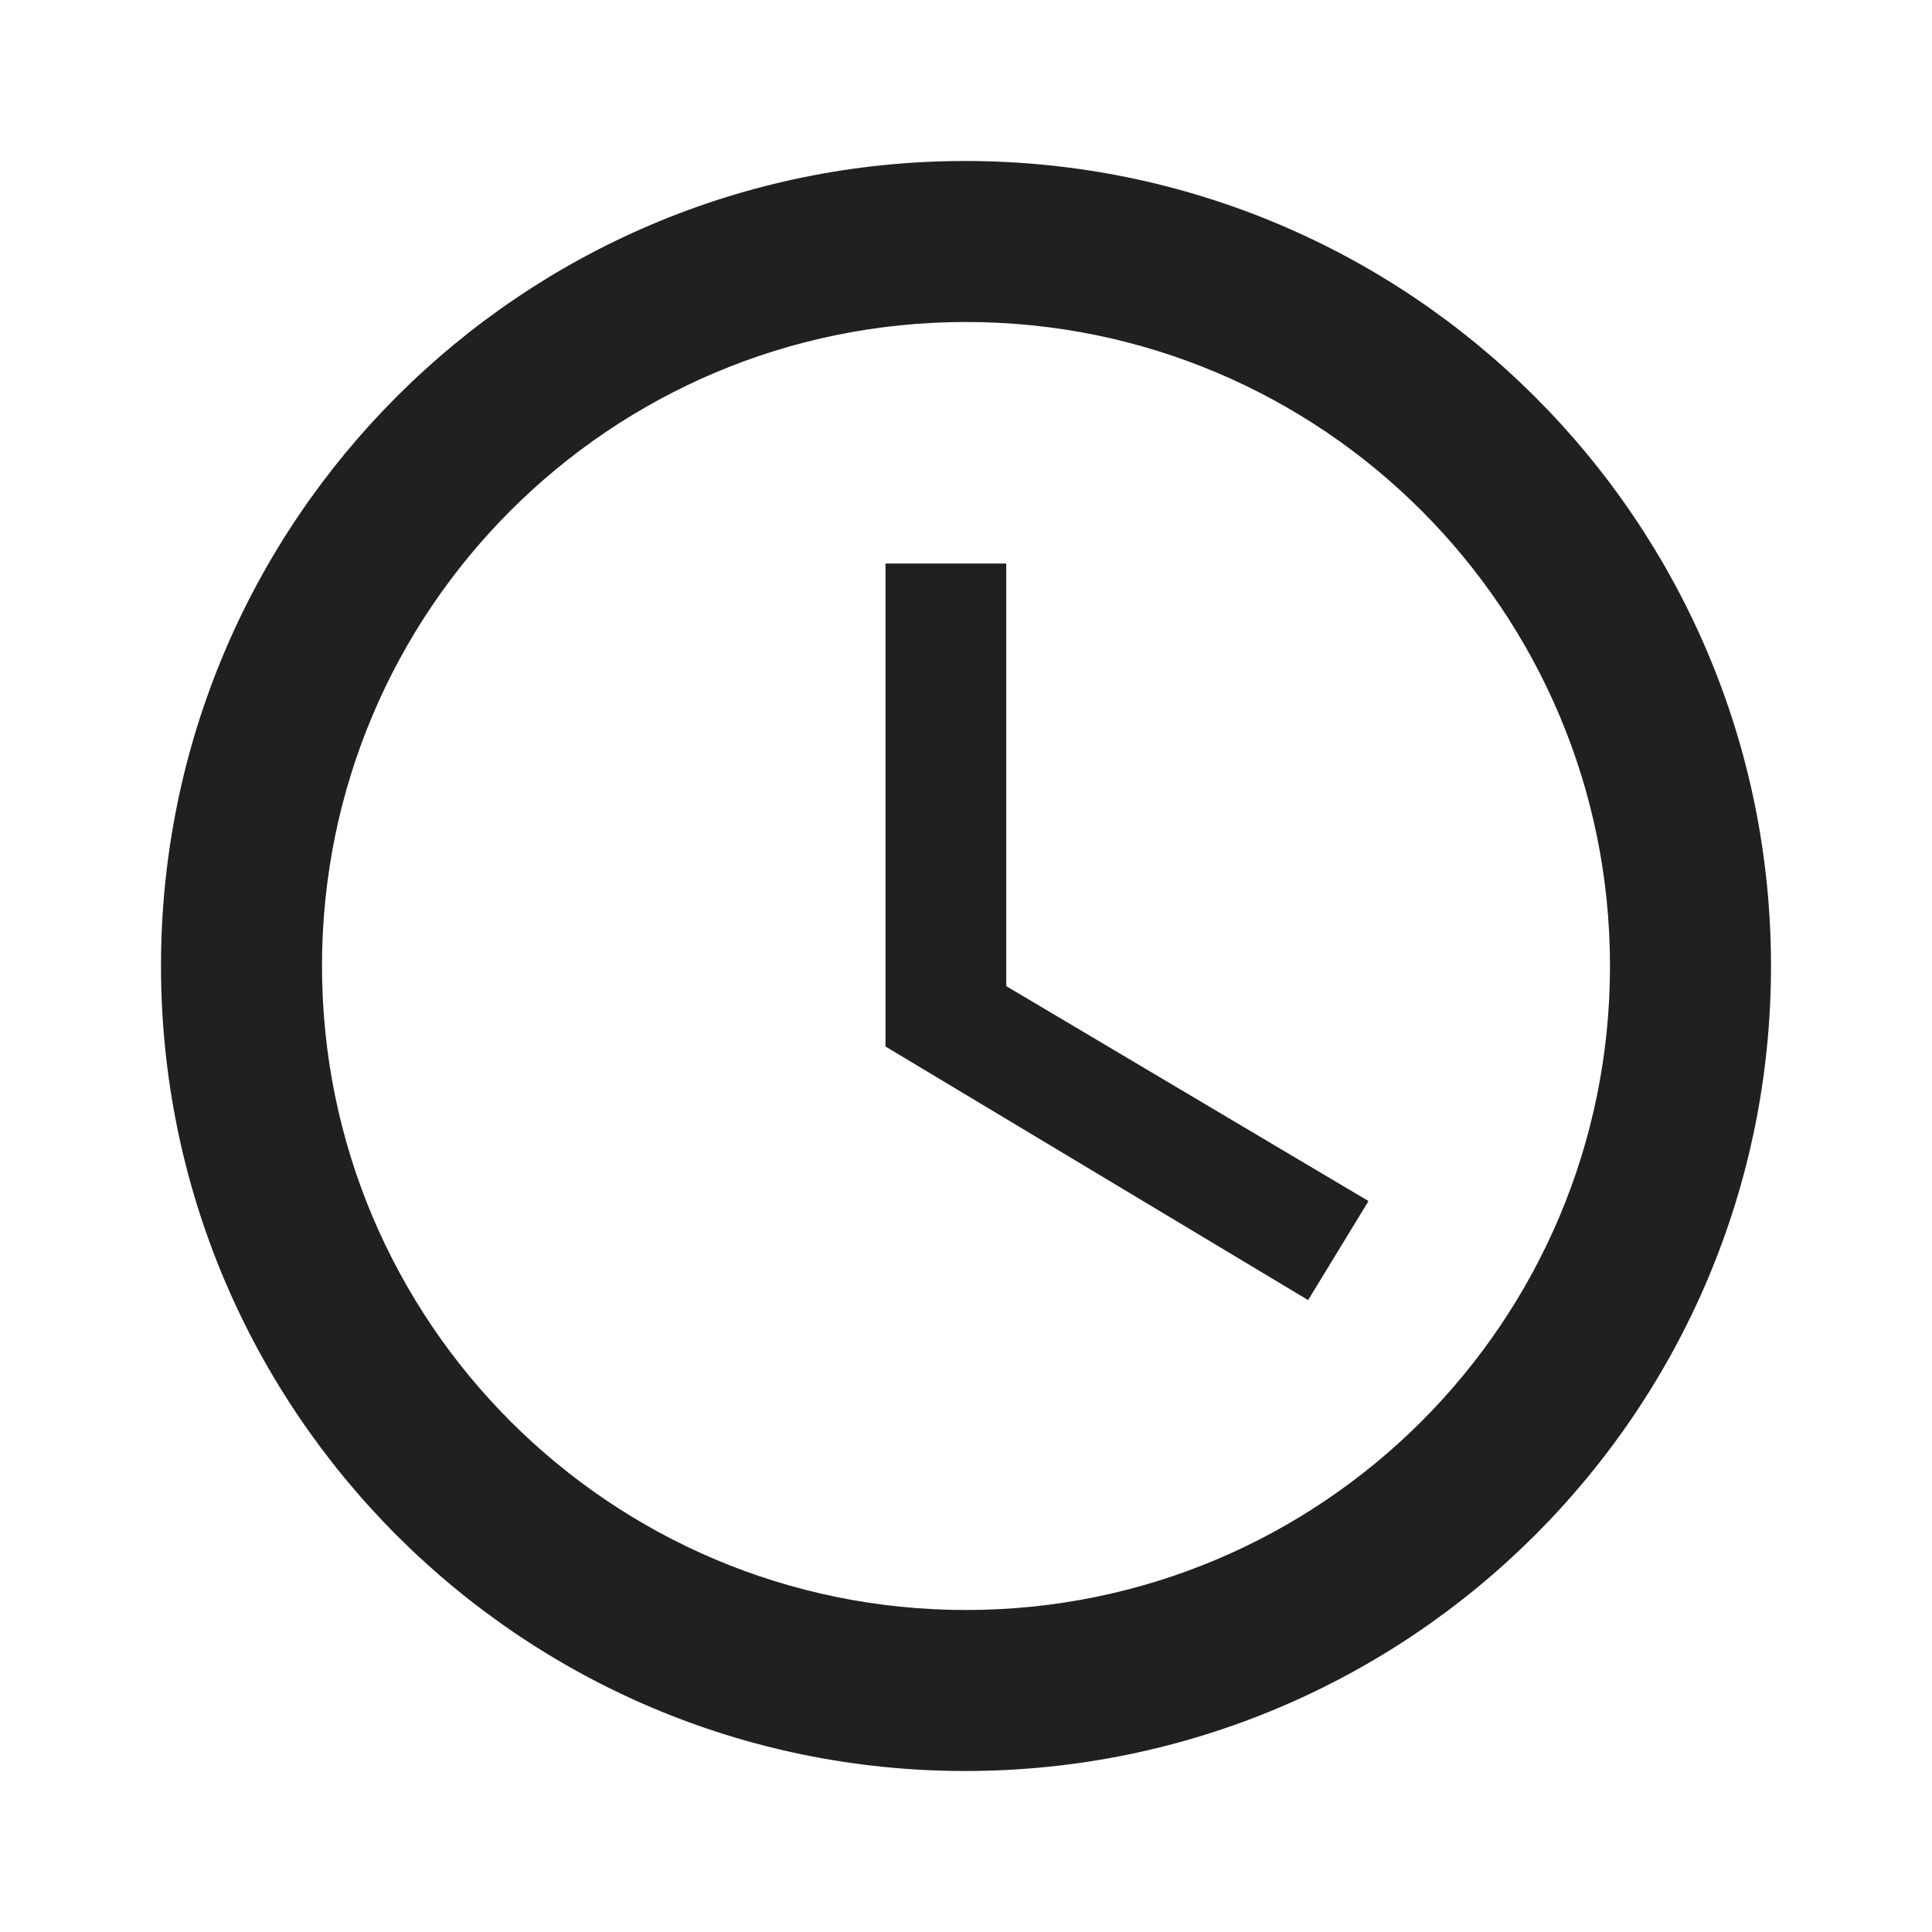
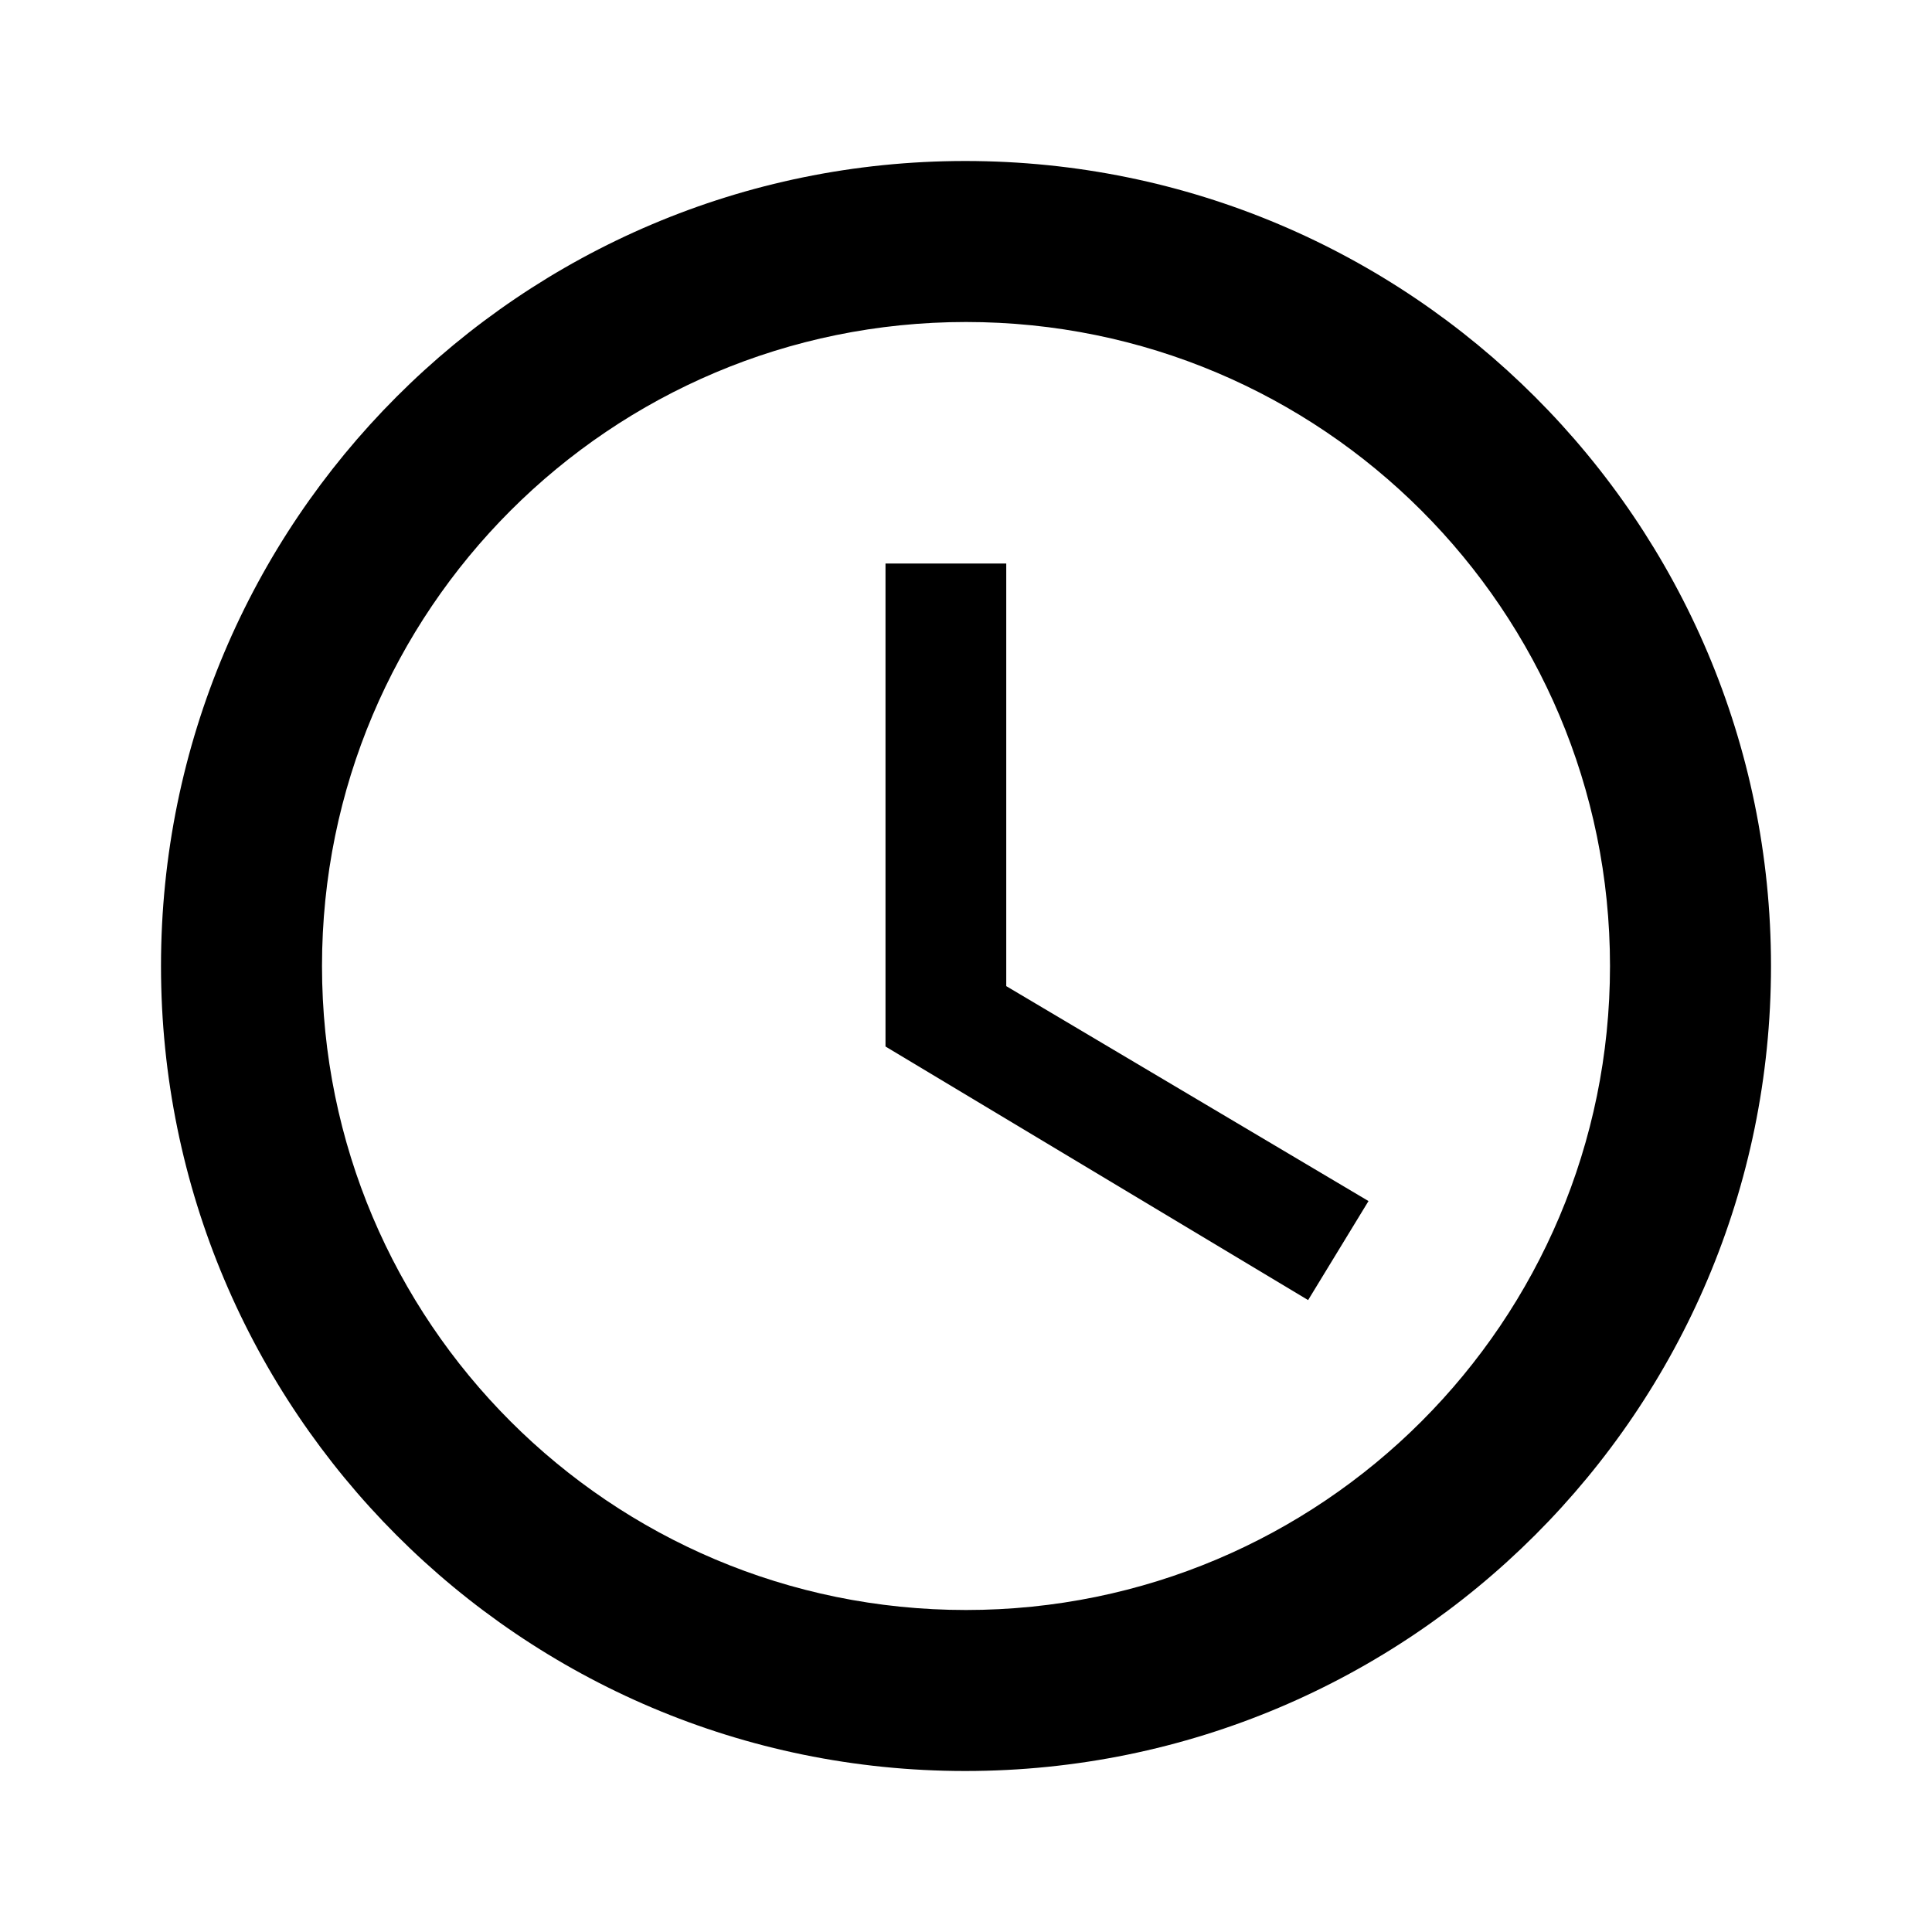
- <svg xmlns="http://www.w3.org/2000/svg" width="24" height="24" viewBox="0 0 24 24" fill="none">
-   <path d="M11.99 2C6.47 2 2 6.48 2 12C2 17.52 6.47 22 11.99 22C17.52 22 22 17.52 22 12C22 6.48 17.52 2 11.99 2ZM12 20C7.58 20 4 16.42 4 12C4 7.58 7.58 4 12 4C16.42 4 20 7.58 20 12C20 16.42 16.42 20 12 20Z" fill="#202020" />
-   <path d="M12.5 7H11V13L16.25 16.15L17 14.92L12.5 12.25V7Z" fill="#202020" />
+ <svg xmlns="http://www.w3.org/2000/svg" viewBox="0 0 24 24">
+   <path d="M11.99 2C6.47 2 2 6.48 2 12C2 17.52 6.47 22 11.99 22C17.52 22 22 17.52 22 12C22 6.48 17.52 2 11.99 2ZM12 20C7.58 20 4 16.42 4 12C4 7.58 7.58 4 12 4C16.42 4 20 7.58 20 12C20 16.42 16.42 20 12 20Z" />
+   <path d="M12.5 7H11V13L16.25 16.15L17 14.92L12.5 12.25V7Z" />
</svg>
